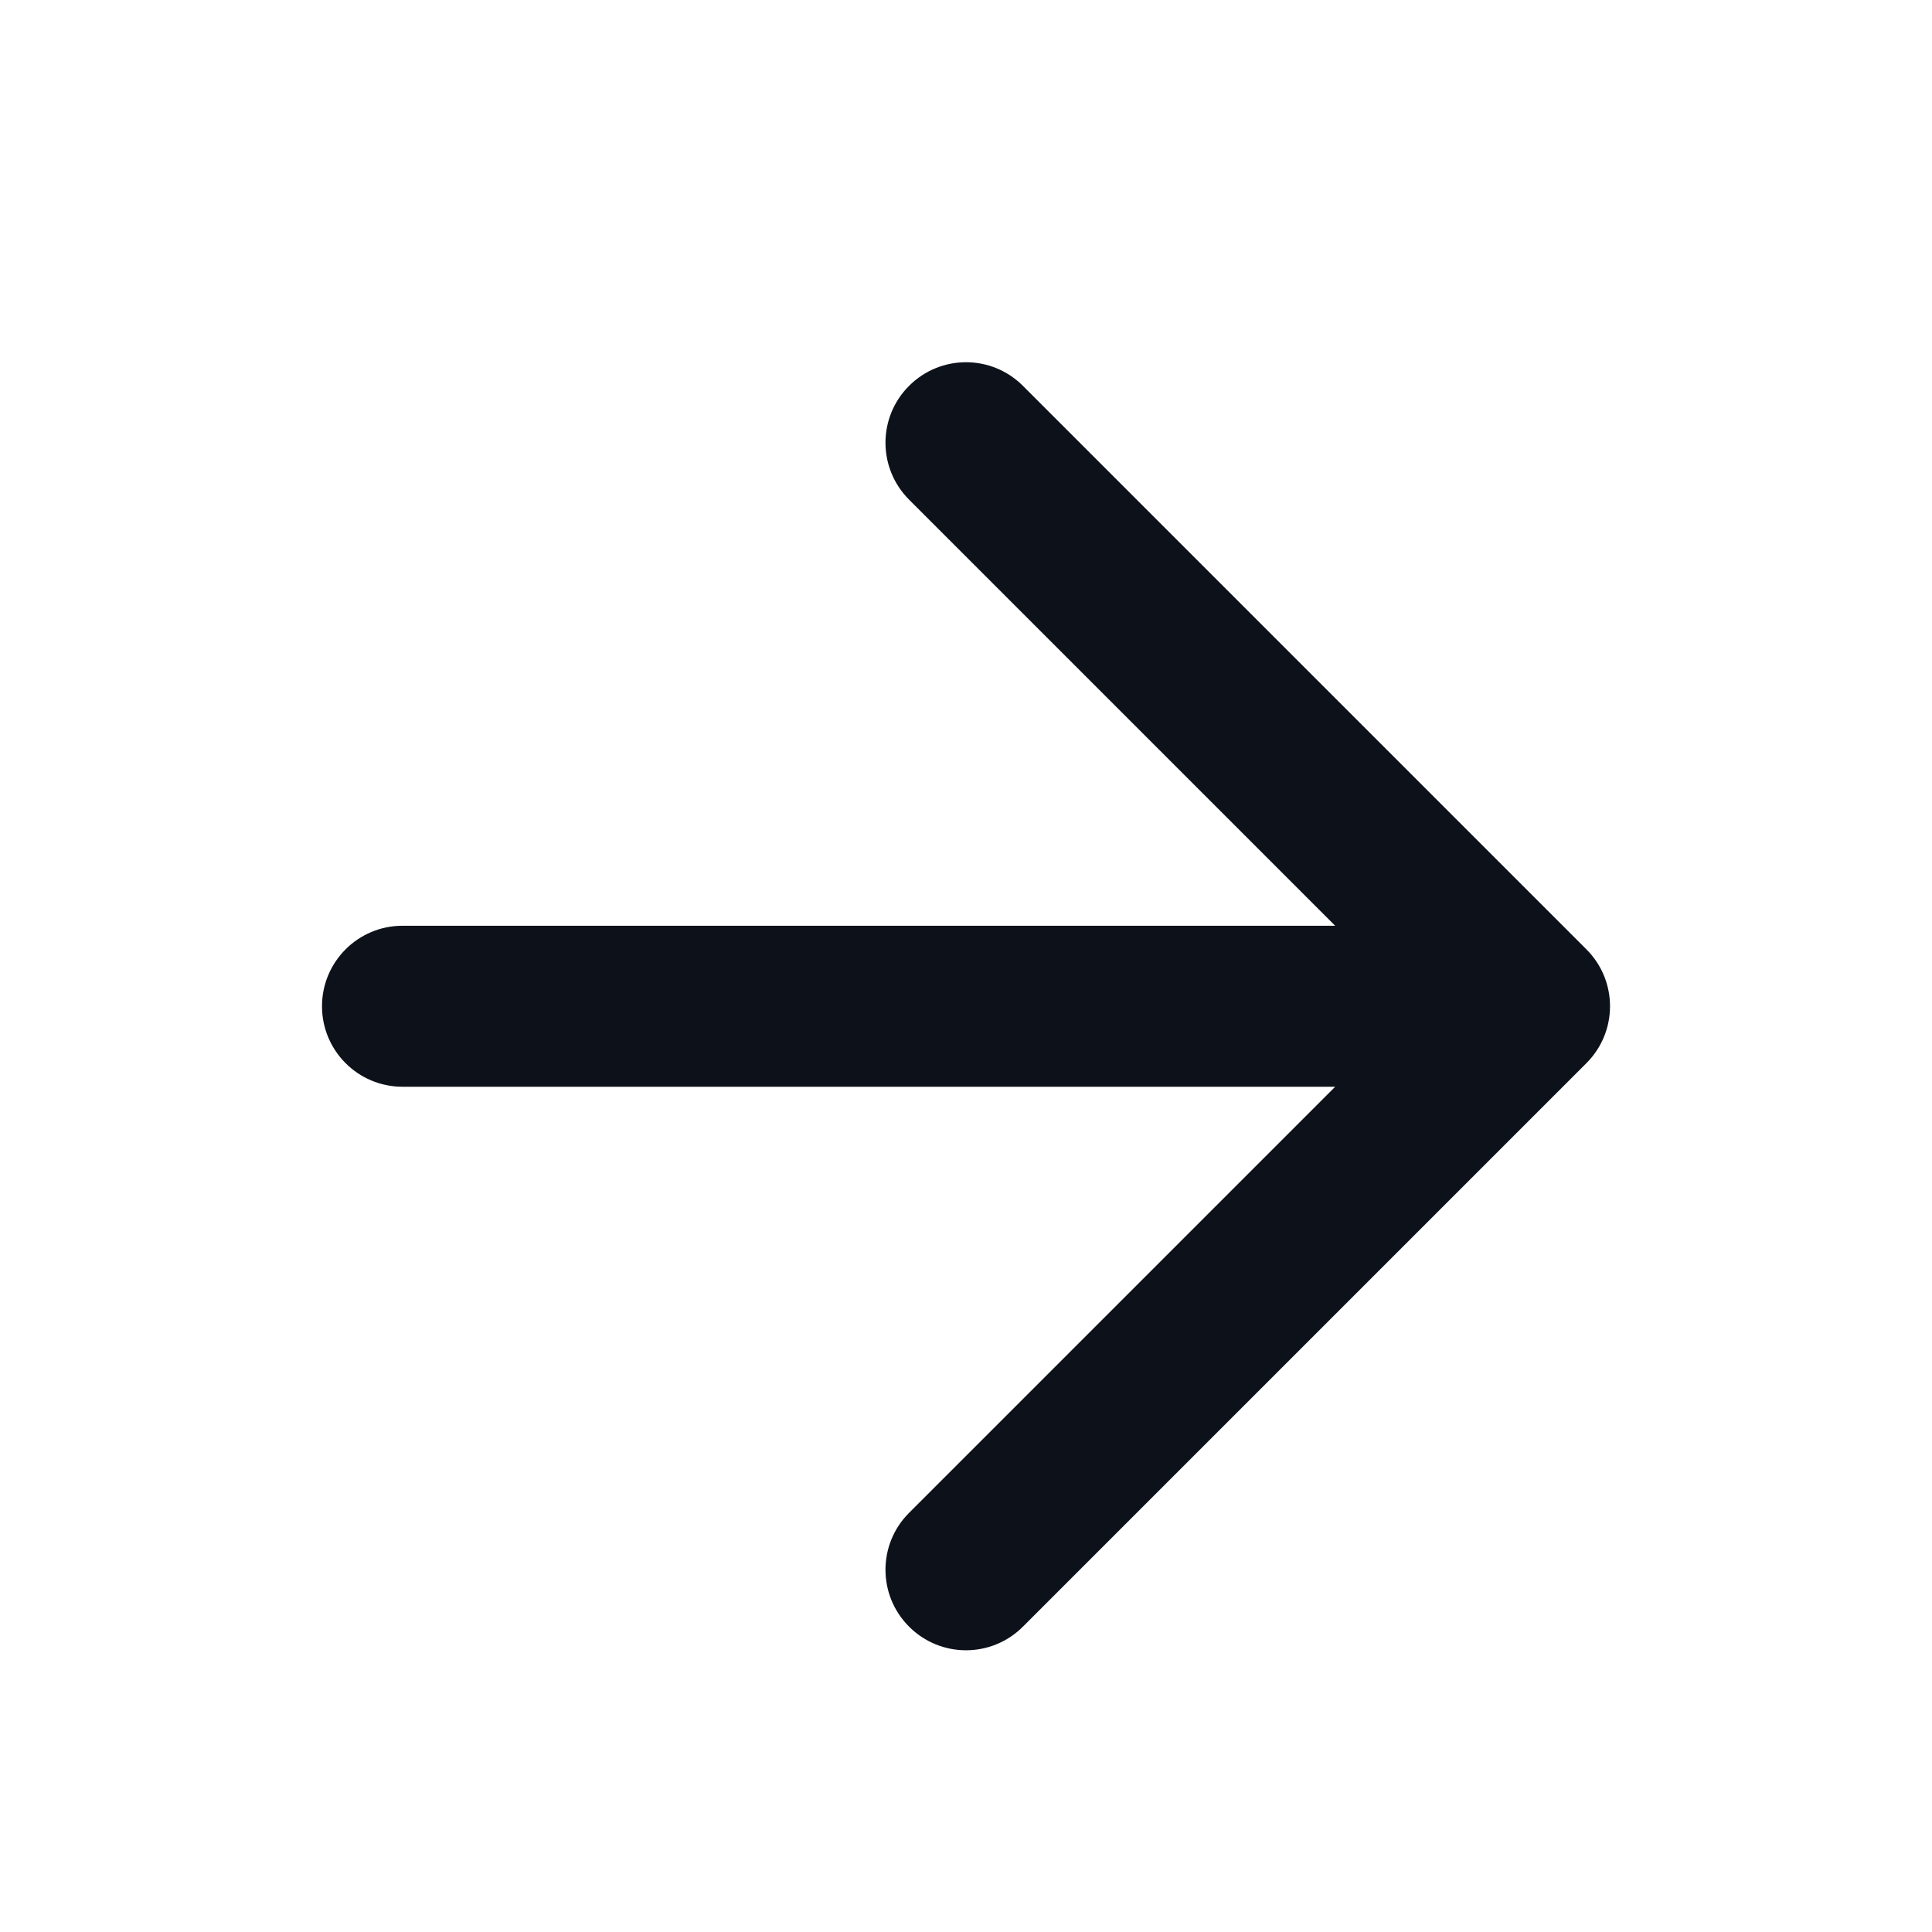
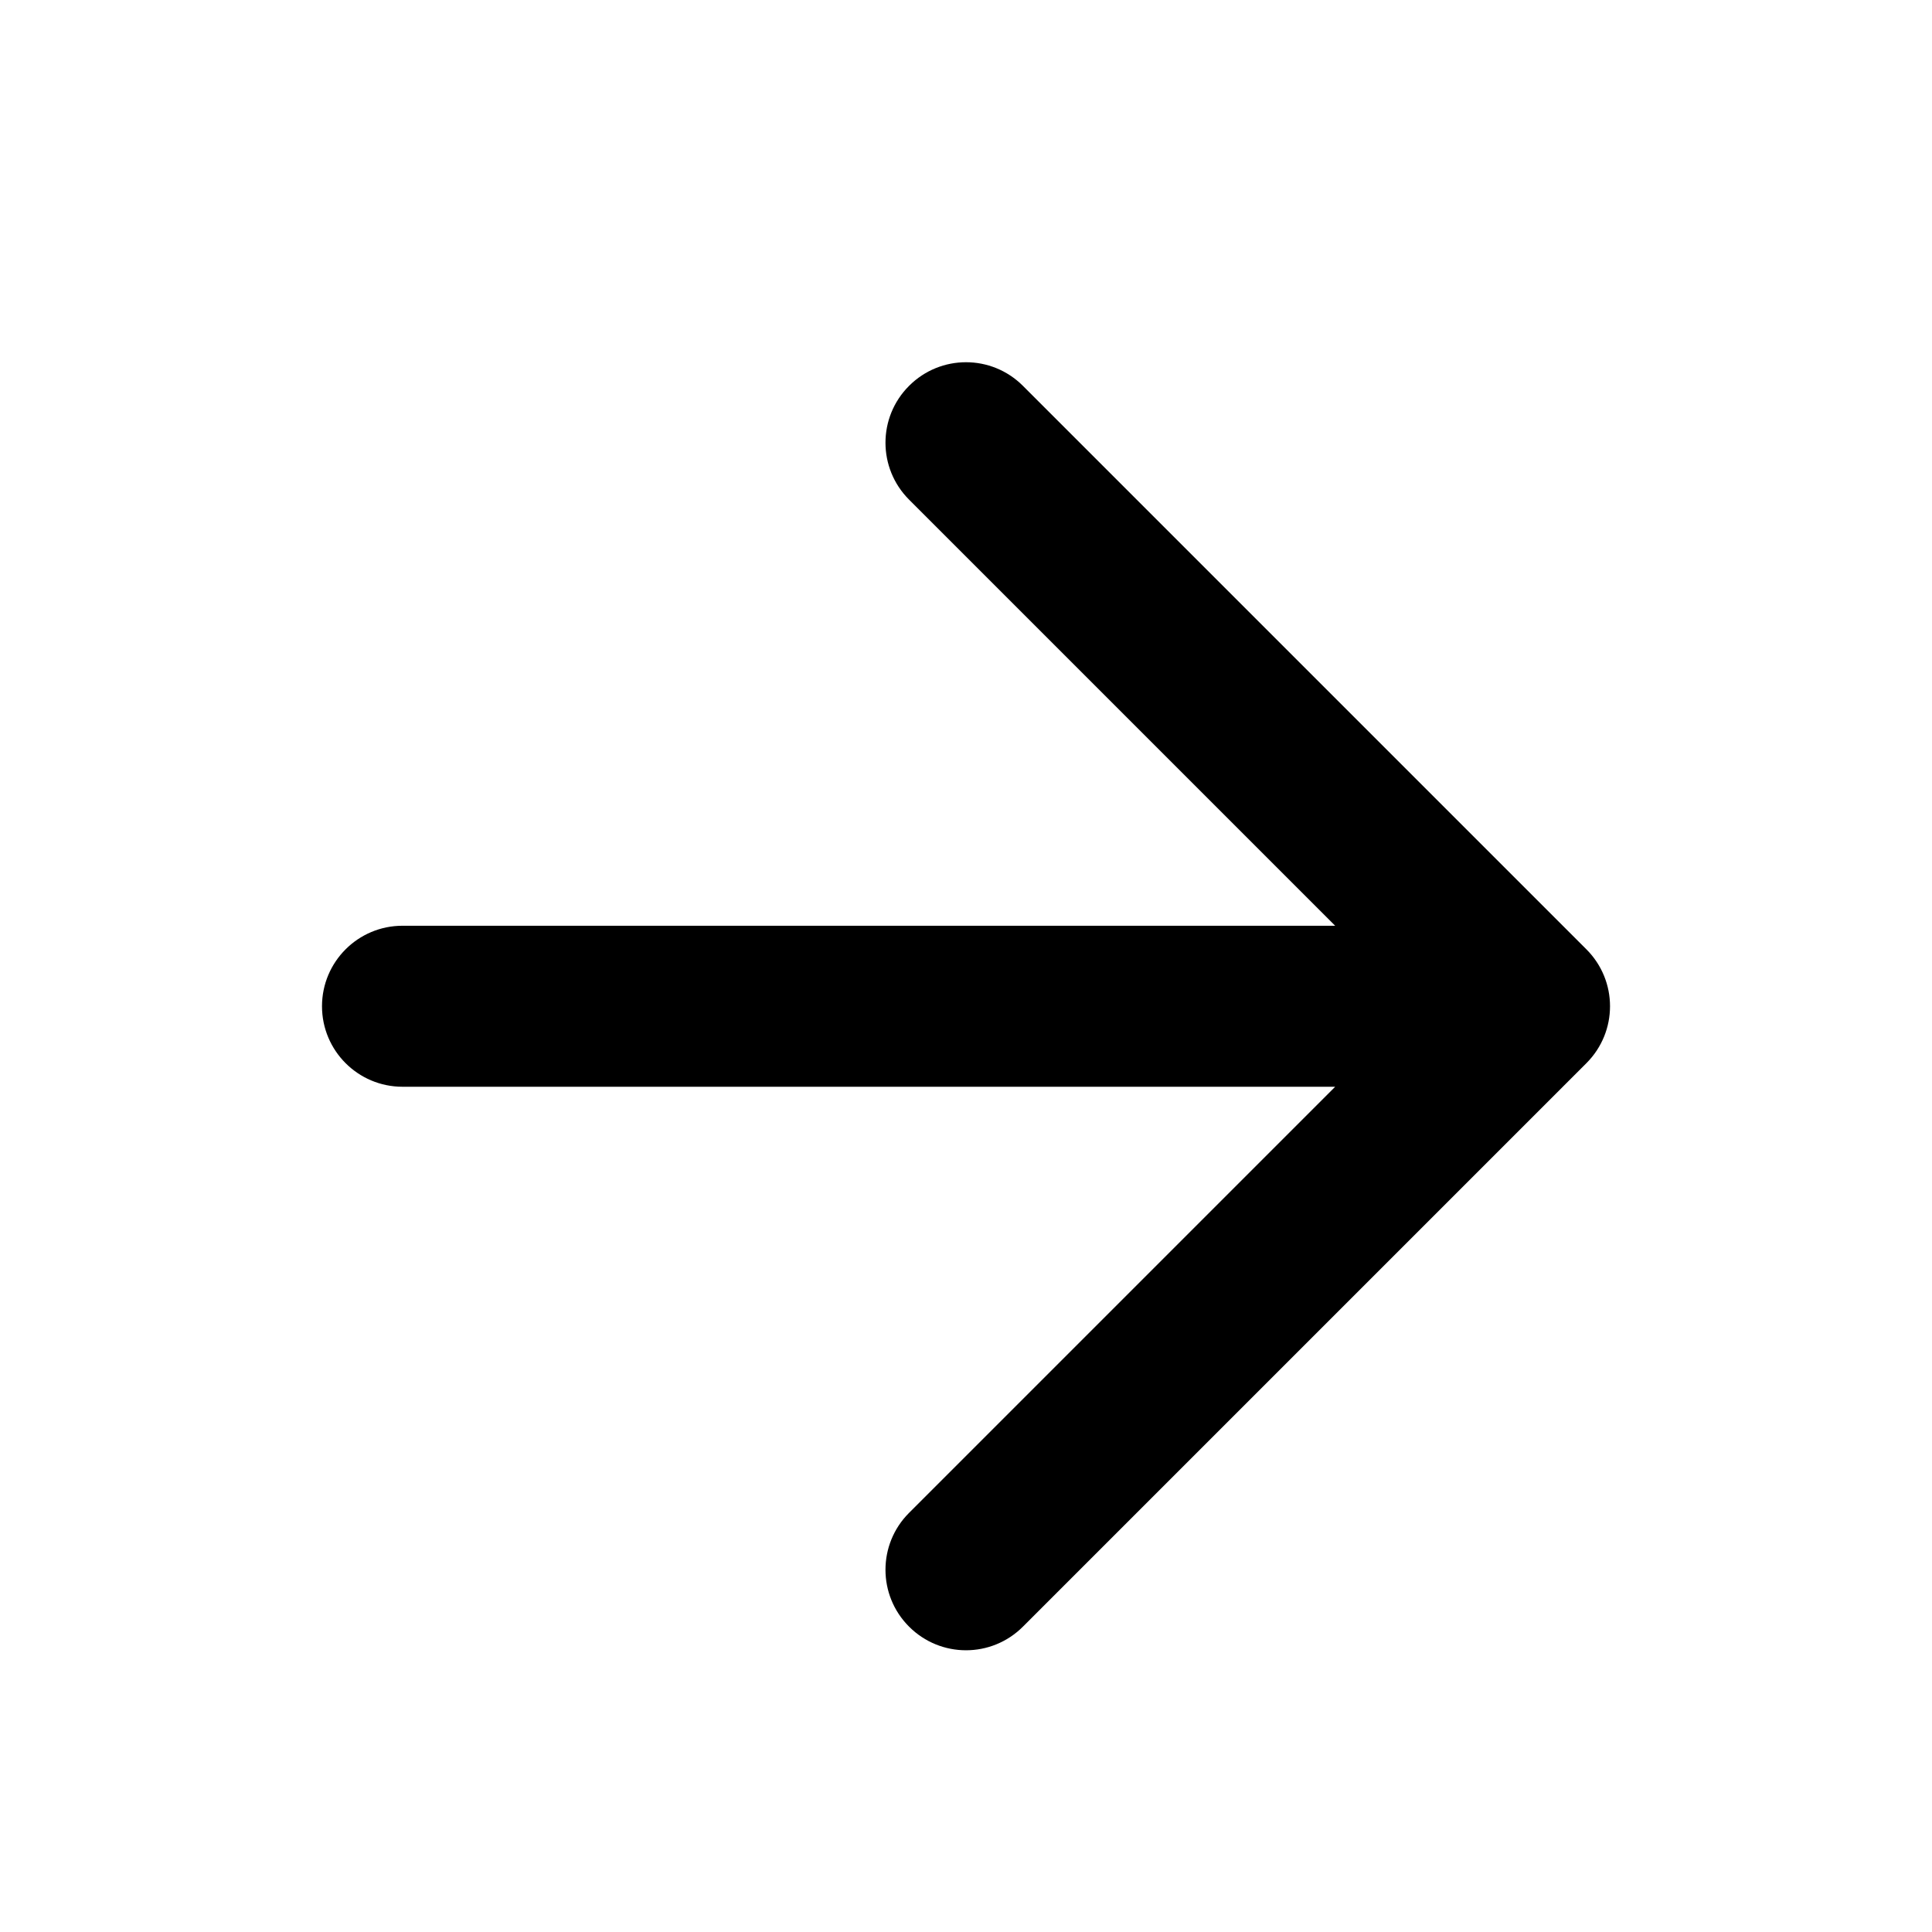
- <svg xmlns="http://www.w3.org/2000/svg" width="24" height="24" viewBox="0 0 24 24" fill="none">
-   <path d="M11.293 4.793C11.684 4.402 12.316 4.402 12.707 4.793L19.707 11.793C20.098 12.184 20.098 12.816 19.707 13.207L12.707 20.207C12.316 20.598 11.684 20.598 11.293 20.207C10.902 19.817 10.902 19.183 11.293 18.793L16.586 13.5H5C4.448 13.5 4 13.052 4 12.5C4 11.948 4.448 11.5 5 11.5H16.586L11.293 6.207C10.902 5.816 10.902 5.183 11.293 4.793Z" fill="#0D121A" />
+ <svg xmlns="http://www.w3.org/2000/svg" viewBox="0 0 24 24" fill="none">
+   <path d="M11.293 4.793C11.684 4.402 12.316 4.402 12.707 4.793L19.707 11.793C20.098 12.184 20.098 12.816 19.707 13.207L12.707 20.207C12.316 20.598 11.684 20.598 11.293 20.207C10.902 19.817 10.902 19.183 11.293 18.793L16.586 13.5H5C4.448 13.5 4 13.052 4 12.5C4 11.948 4.448 11.5 5 11.5H16.586L11.293 6.207C10.902 5.816 10.902 5.183 11.293 4.793Z" fill="currentColor" />
</svg>
